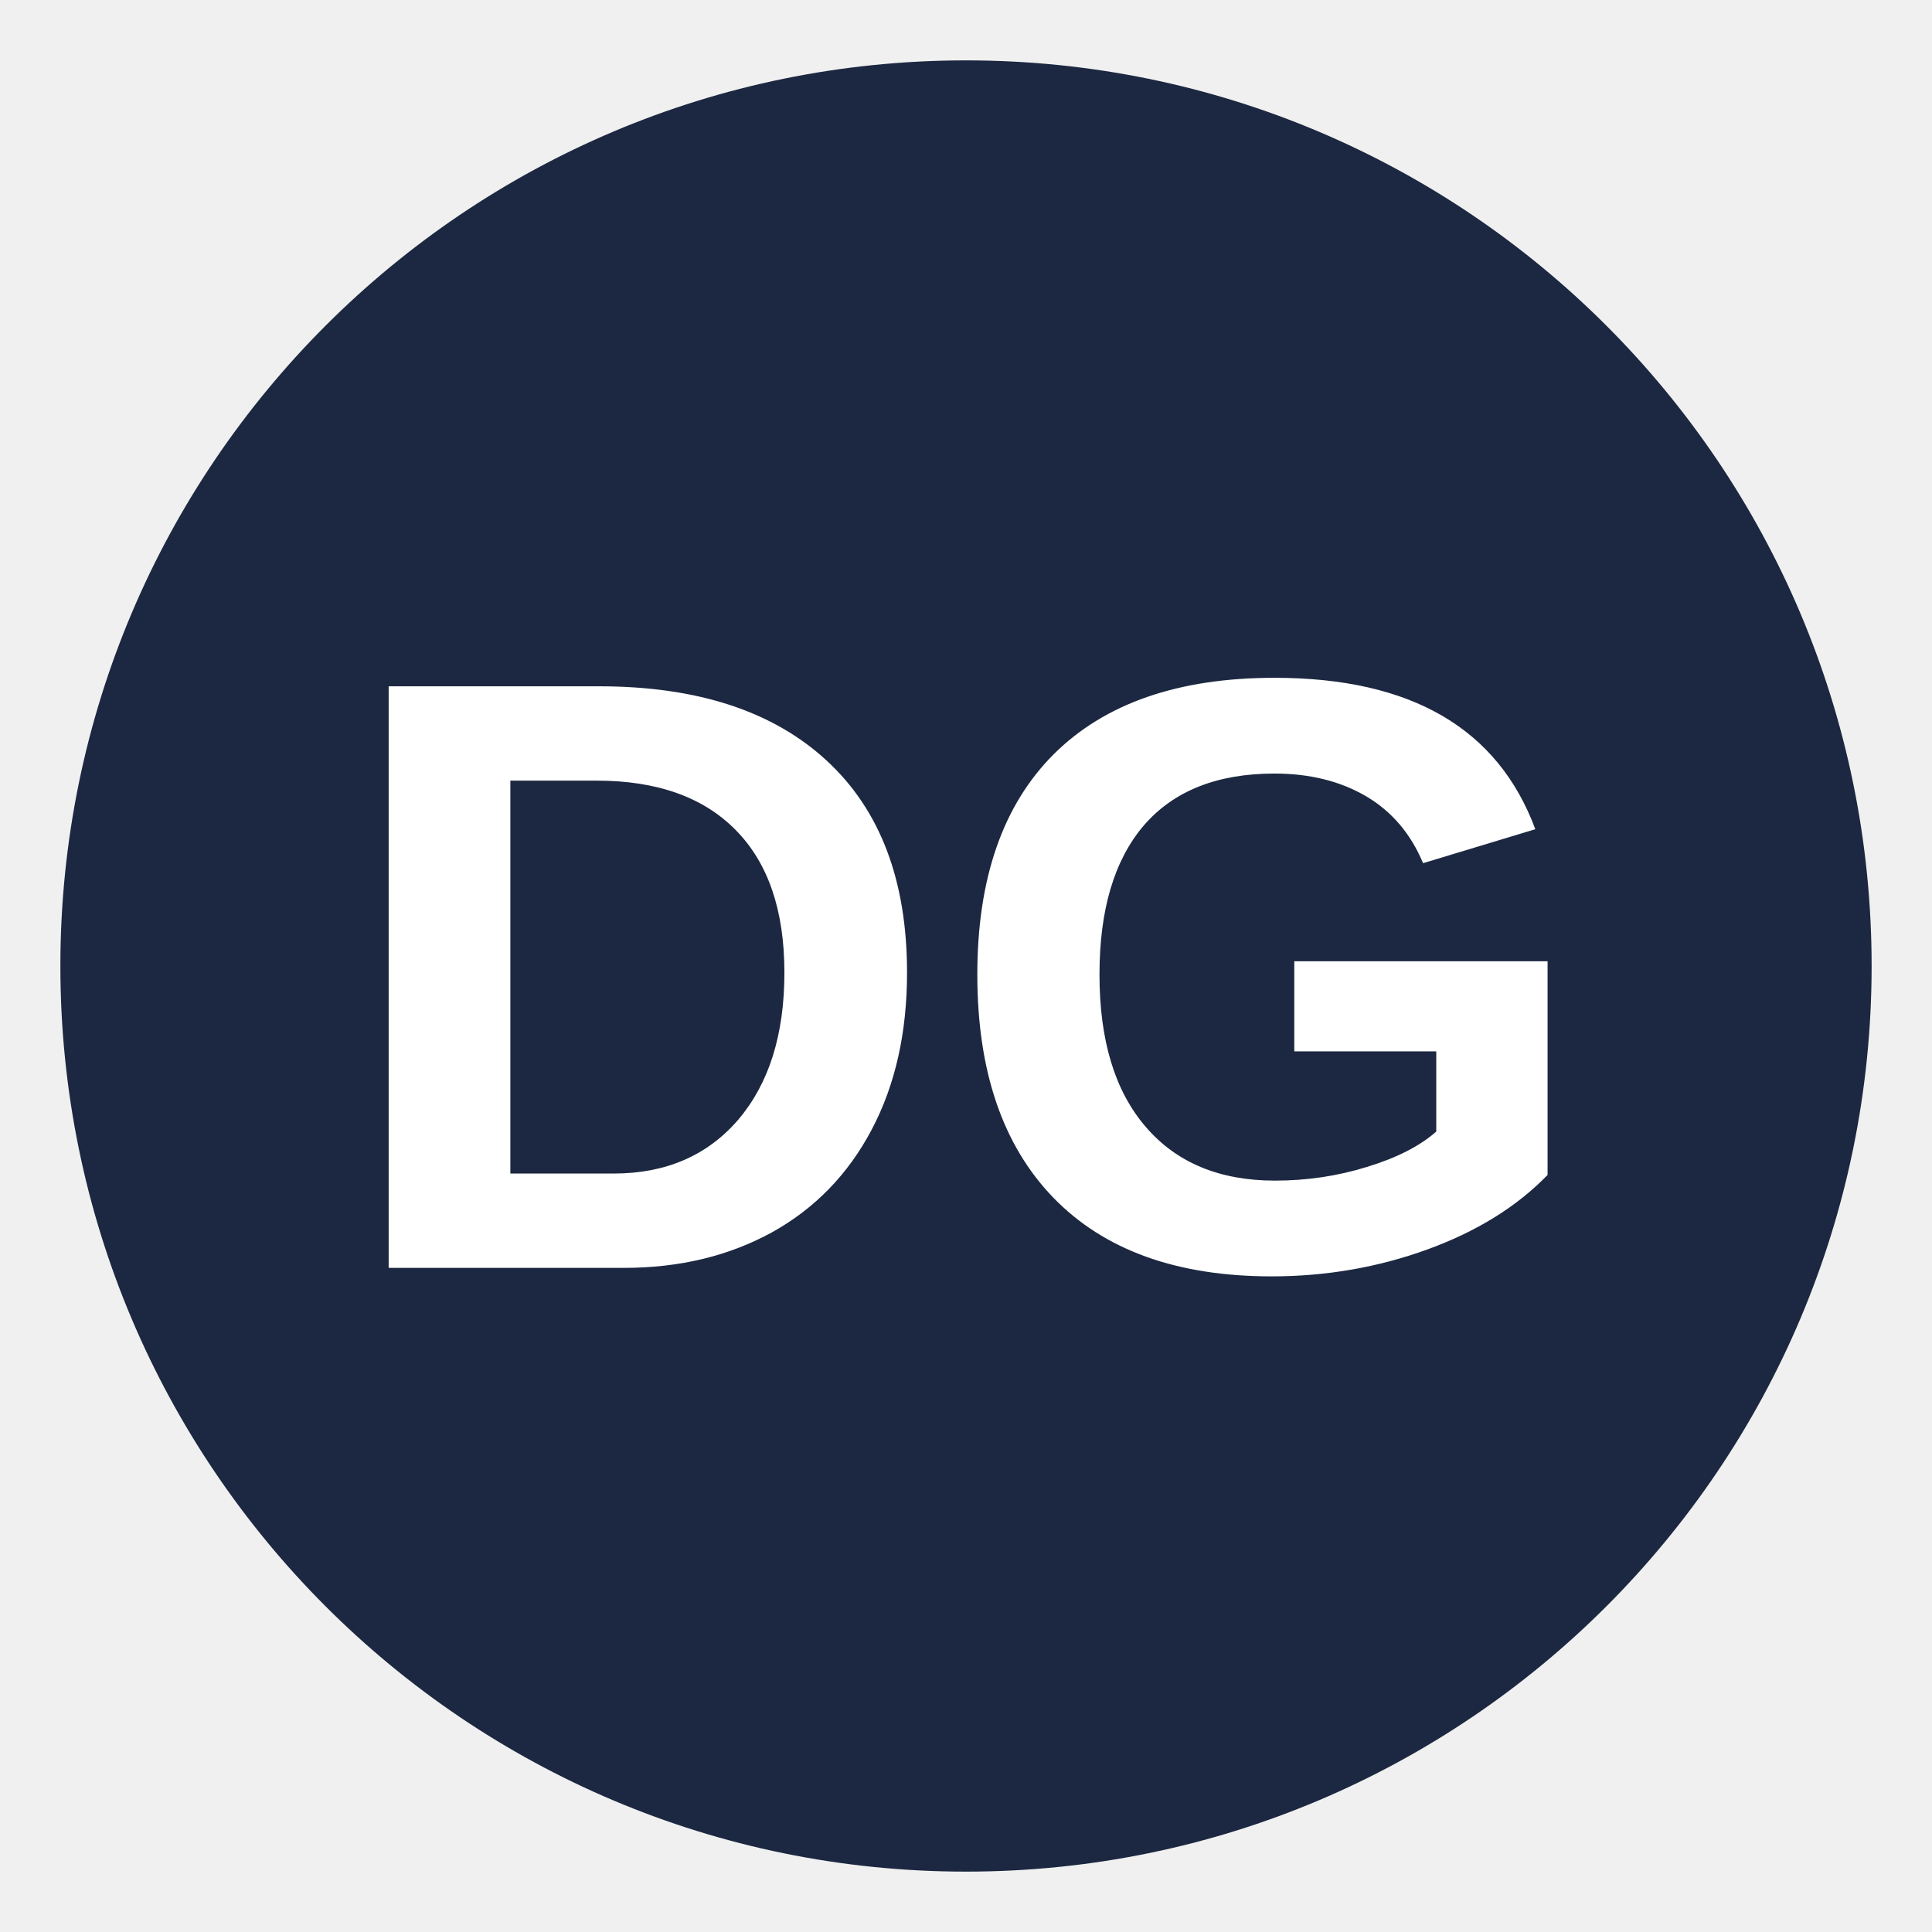
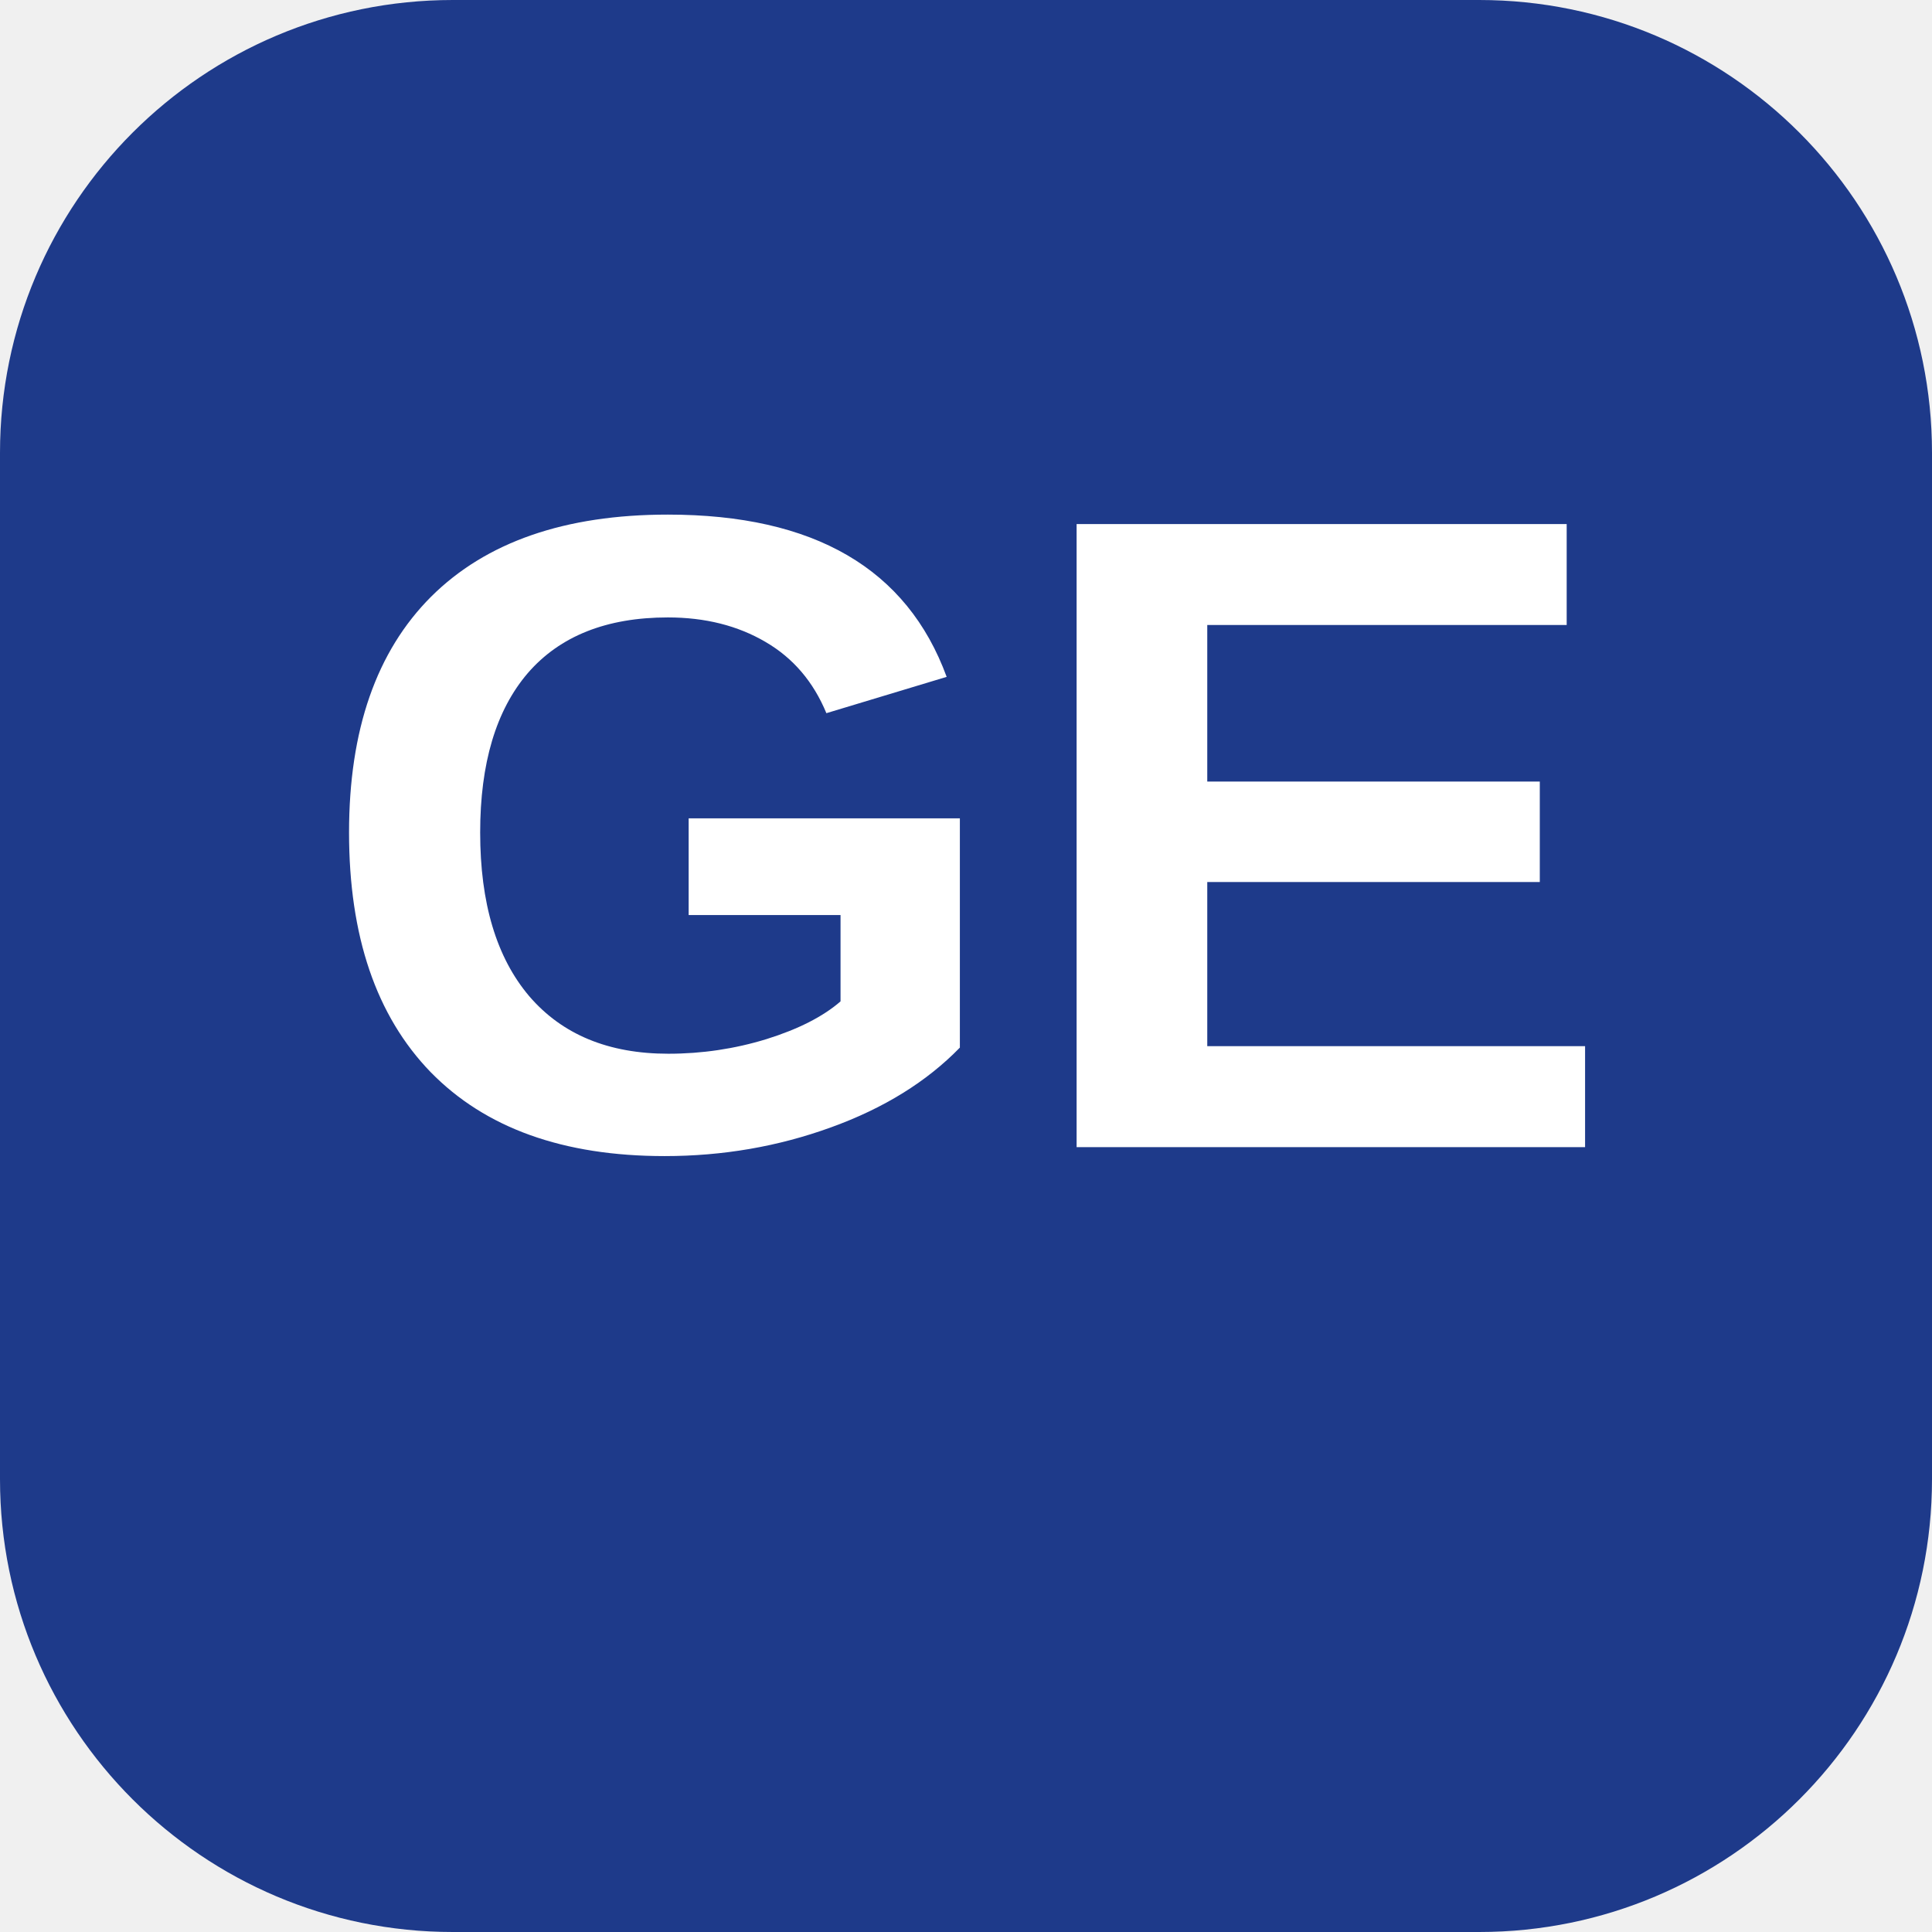
<svg xmlns="http://www.w3.org/2000/svg" viewBox="0 0 64 64" width="64" height="64">
-   <circle cx="32" cy="32" r="30" fill="#1C2841" />
-   <text x="32" y="42" text-anchor="middle" font-family="Arial,sans-serif" font-size="28" font-weight="700" fill="white">DG</text>
+   <rect width="64" height="64" rx="15" fill="#1E3A8A" />
+   <text x="32" y="38" font-family="Arial,Helvetica,sans-serif" font-size="30" font-weight="900" text-anchor="middle" fill="#FFFFFF">GE</text>
</svg>
